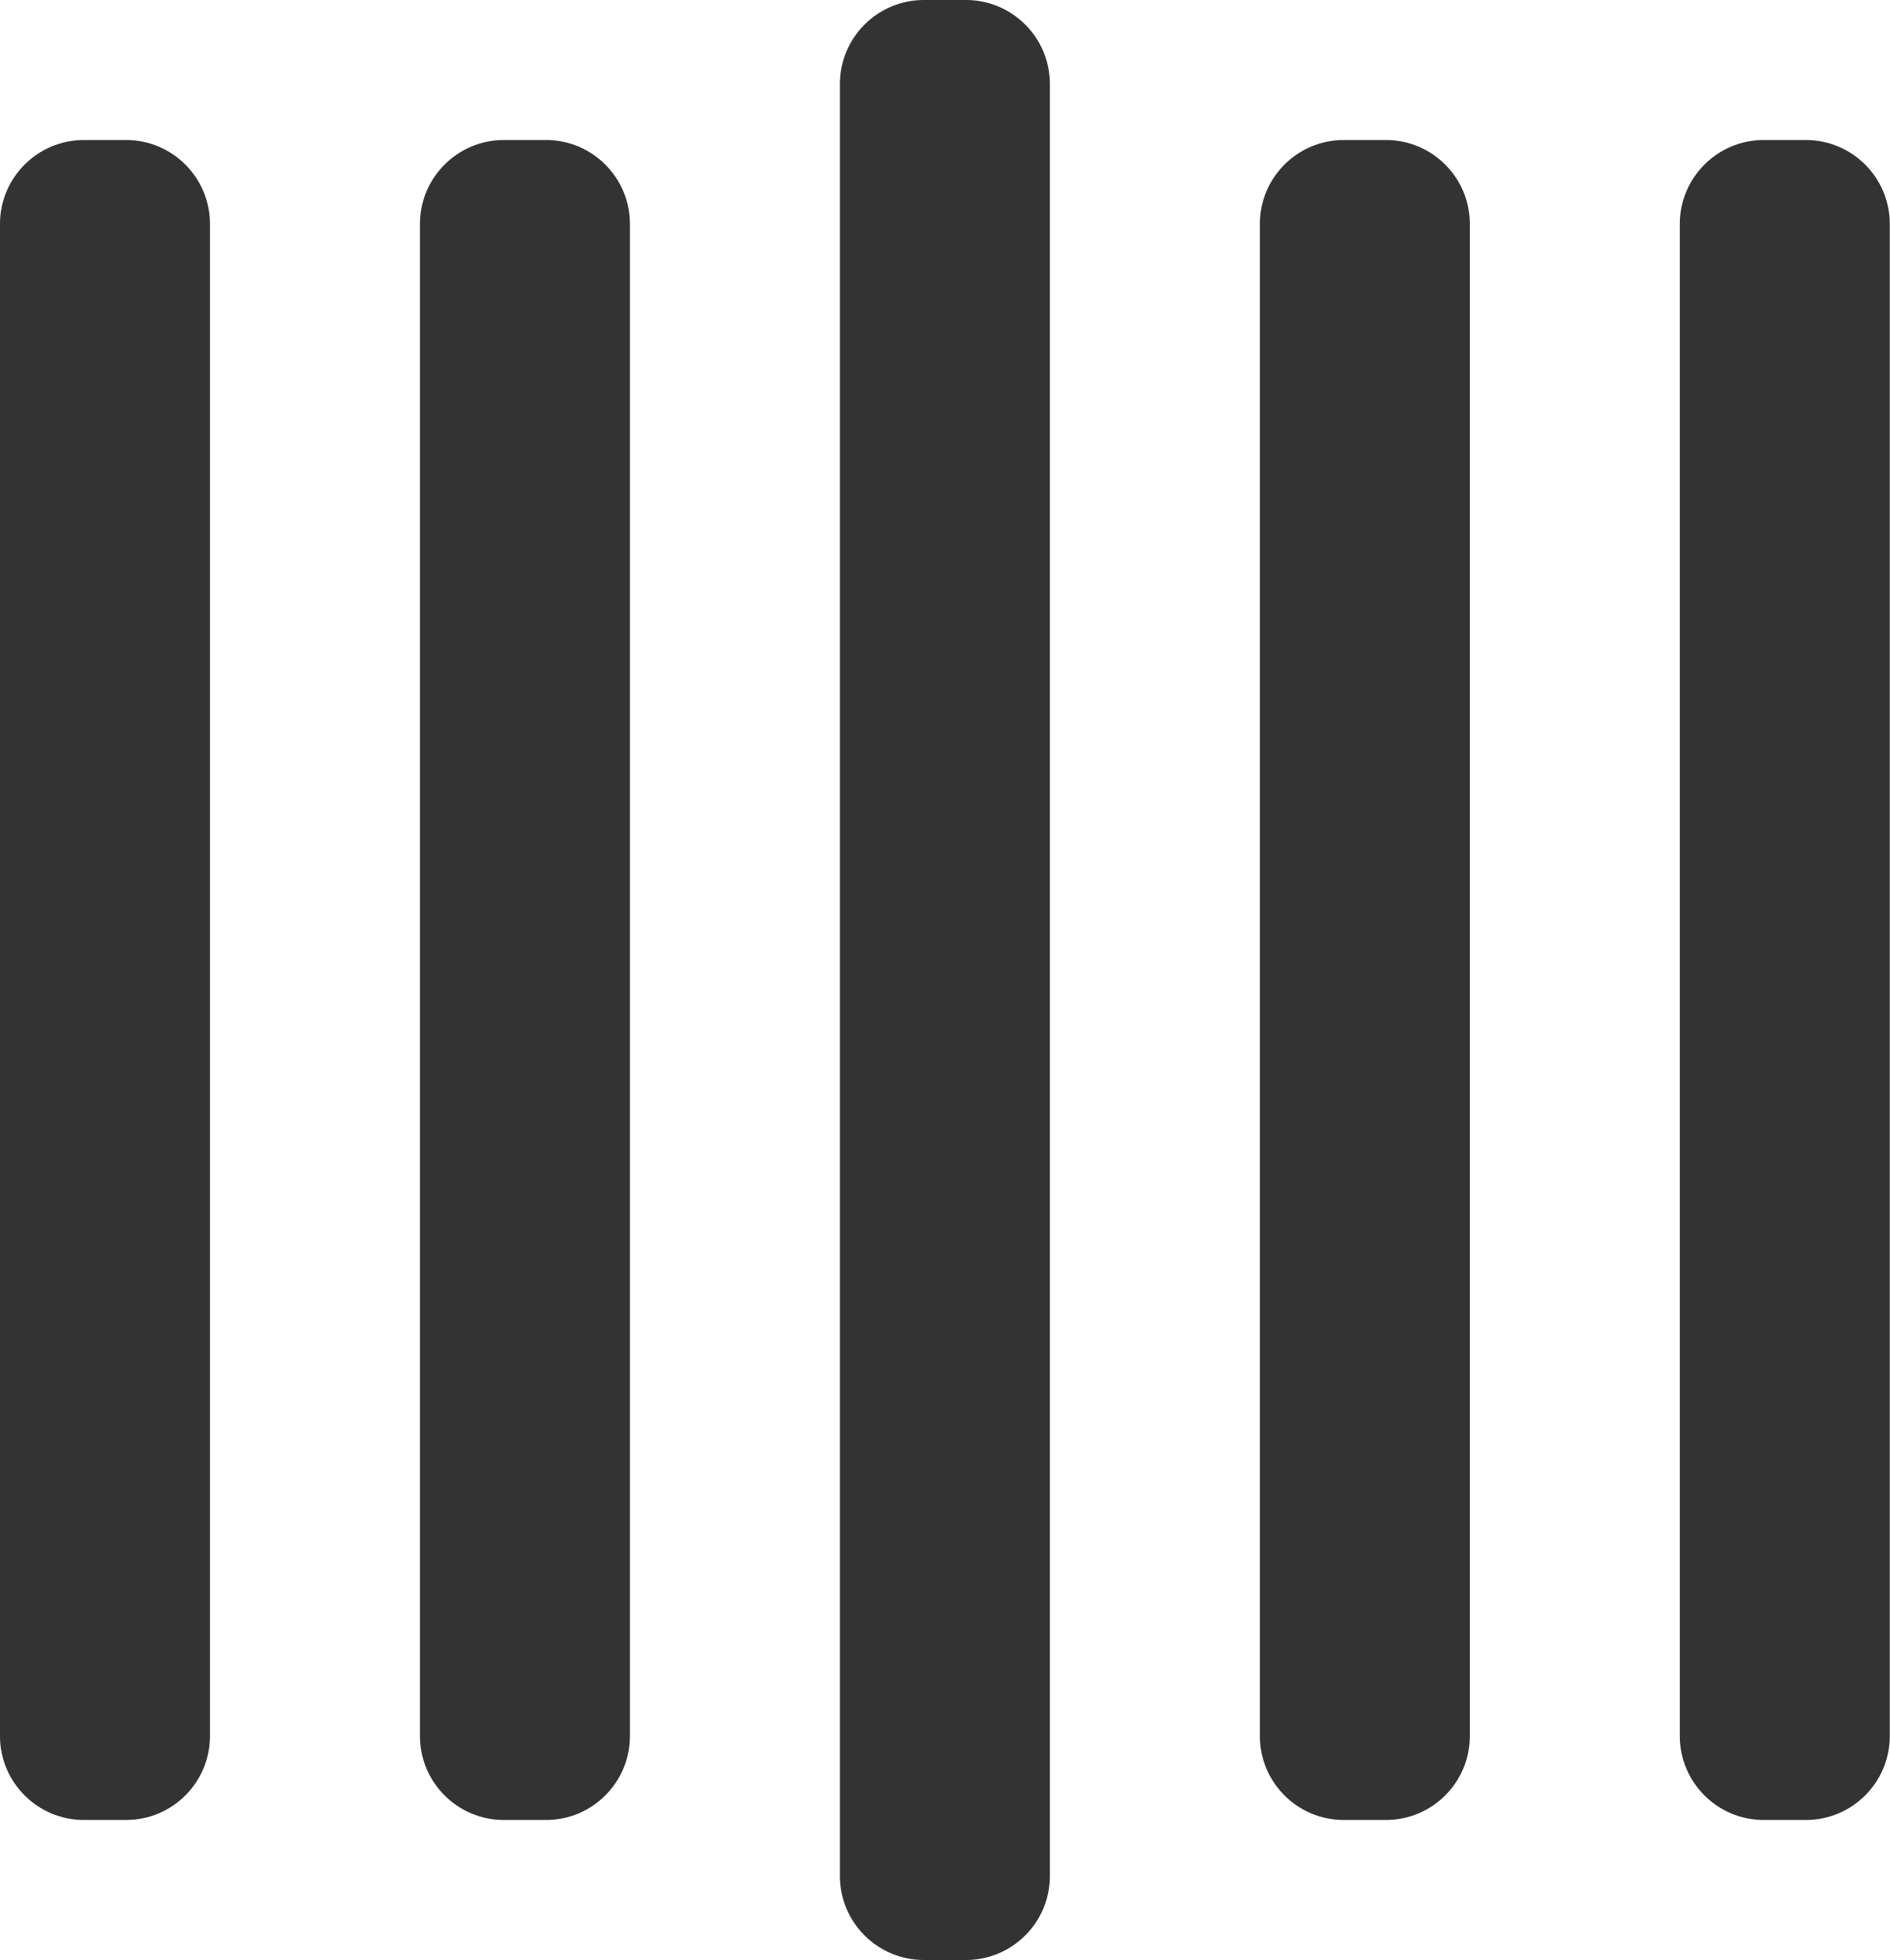
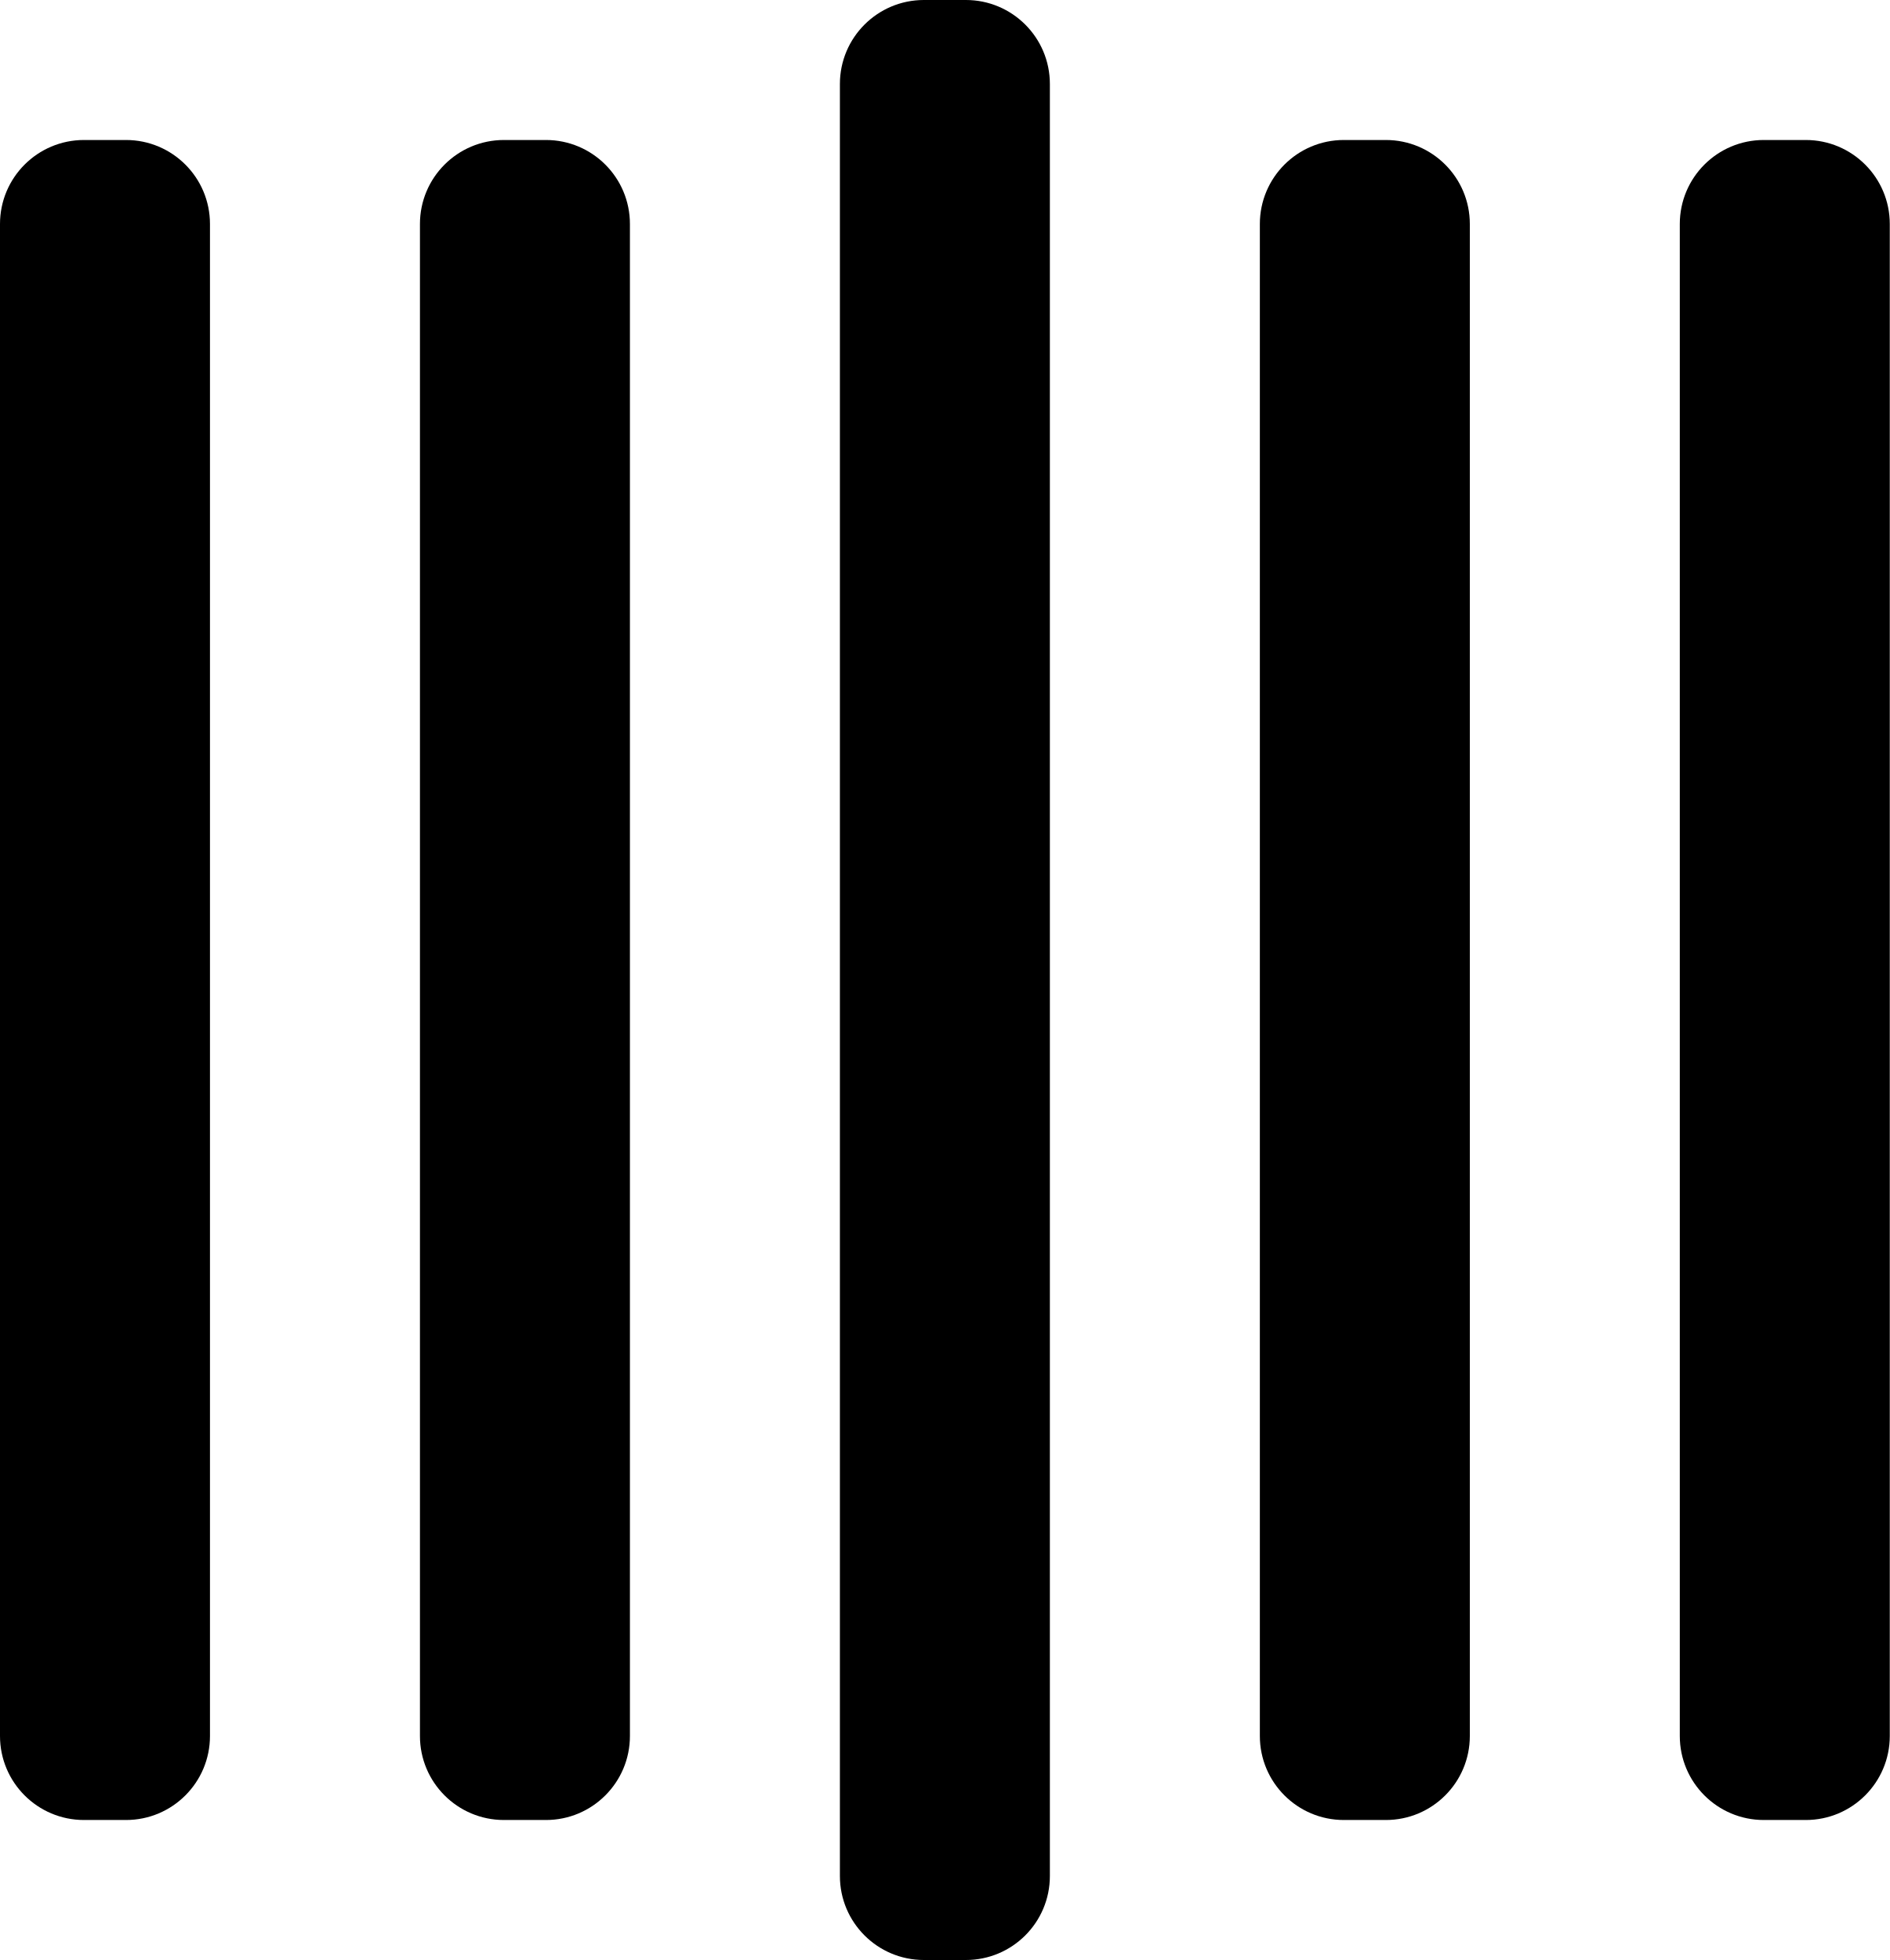
- <svg xmlns="http://www.w3.org/2000/svg" width="135" height="140" viewBox="0 0 135 140" fill="#333">
+ <svg xmlns="http://www.w3.org/2000/svg" width="135" height="140" viewBox="0 0 135 140" class="fill-current">
  <rect y="10" width="15" height="120" rx="6">
    <animate attributeName="height" begin="0.5s" dur="1s" values="120;110;100;90;80;70;60;50;40;140;120" calcMode="linear" repeatCount="indefinite" />
    <animate attributeName="y" begin="0.5s" dur="1s" values="10;15;20;25;30;35;40;45;50;0;10" calcMode="linear" repeatCount="indefinite" />
  </rect>
  <rect x="30" y="10" width="15" height="120" rx="6">
    <animate attributeName="height" begin="0.25s" dur="1s" values="120;110;100;90;80;70;60;50;40;140;120" calcMode="linear" repeatCount="indefinite" />
    <animate attributeName="y" begin="0.25s" dur="1s" values="10;15;20;25;30;35;40;45;50;0;10" calcMode="linear" repeatCount="indefinite" />
  </rect>
  <rect x="60" width="15" height="140" rx="6">
    <animate attributeName="height" begin="0s" dur="1s" values="120;110;100;90;80;70;60;50;40;140;120" calcMode="linear" repeatCount="indefinite" />
    <animate attributeName="y" begin="0s" dur="1s" values="10;15;20;25;30;35;40;45;50;0;10" calcMode="linear" repeatCount="indefinite" />
  </rect>
  <rect x="90" y="10" width="15" height="120" rx="6">
    <animate attributeName="height" begin="0.25s" dur="1s" values="120;110;100;90;80;70;60;50;40;140;120" calcMode="linear" repeatCount="indefinite" />
    <animate attributeName="y" begin="0.25s" dur="1s" values="10;15;20;25;30;35;40;45;50;0;10" calcMode="linear" repeatCount="indefinite" />
  </rect>
  <rect x="120" y="10" width="15" height="120" rx="6">
    <animate attributeName="height" begin="0.5s" dur="1s" values="120;110;100;90;80;70;60;50;40;140;120" calcMode="linear" repeatCount="indefinite" />
    <animate attributeName="y" begin="0.5s" dur="1s" values="10;15;20;25;30;35;40;45;50;0;10" calcMode="linear" repeatCount="indefinite" />
  </rect>
</svg>
